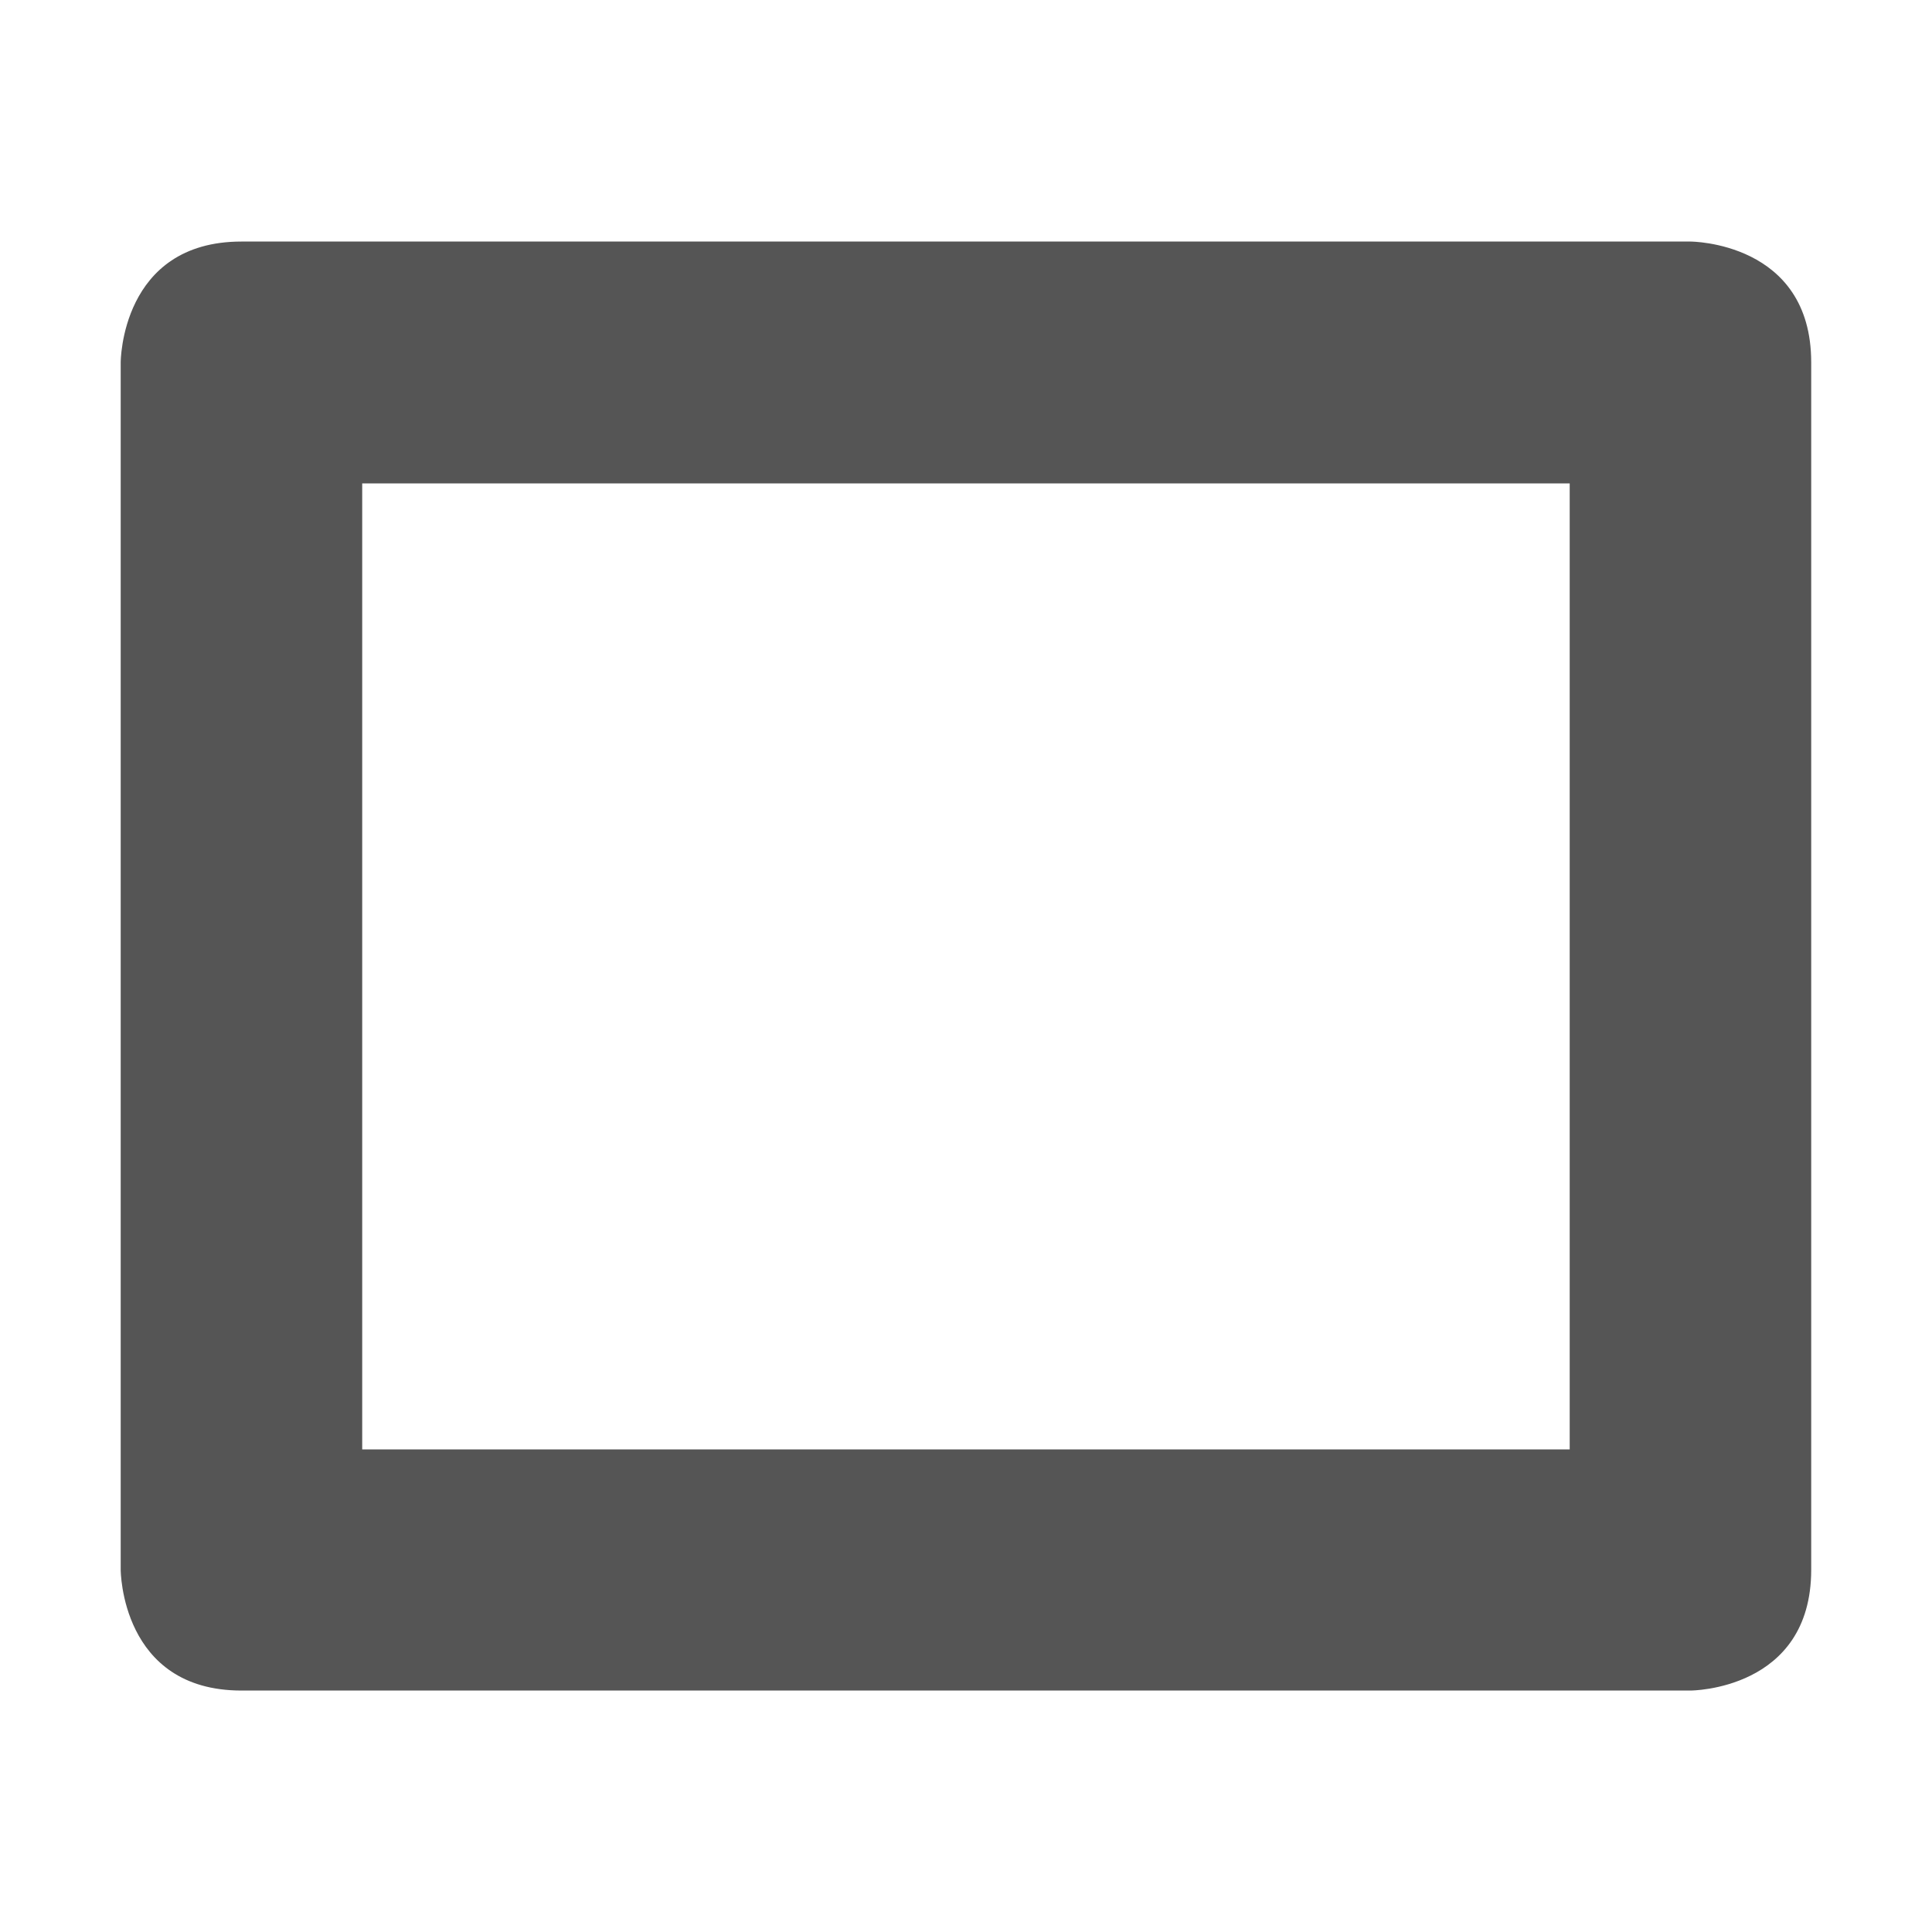
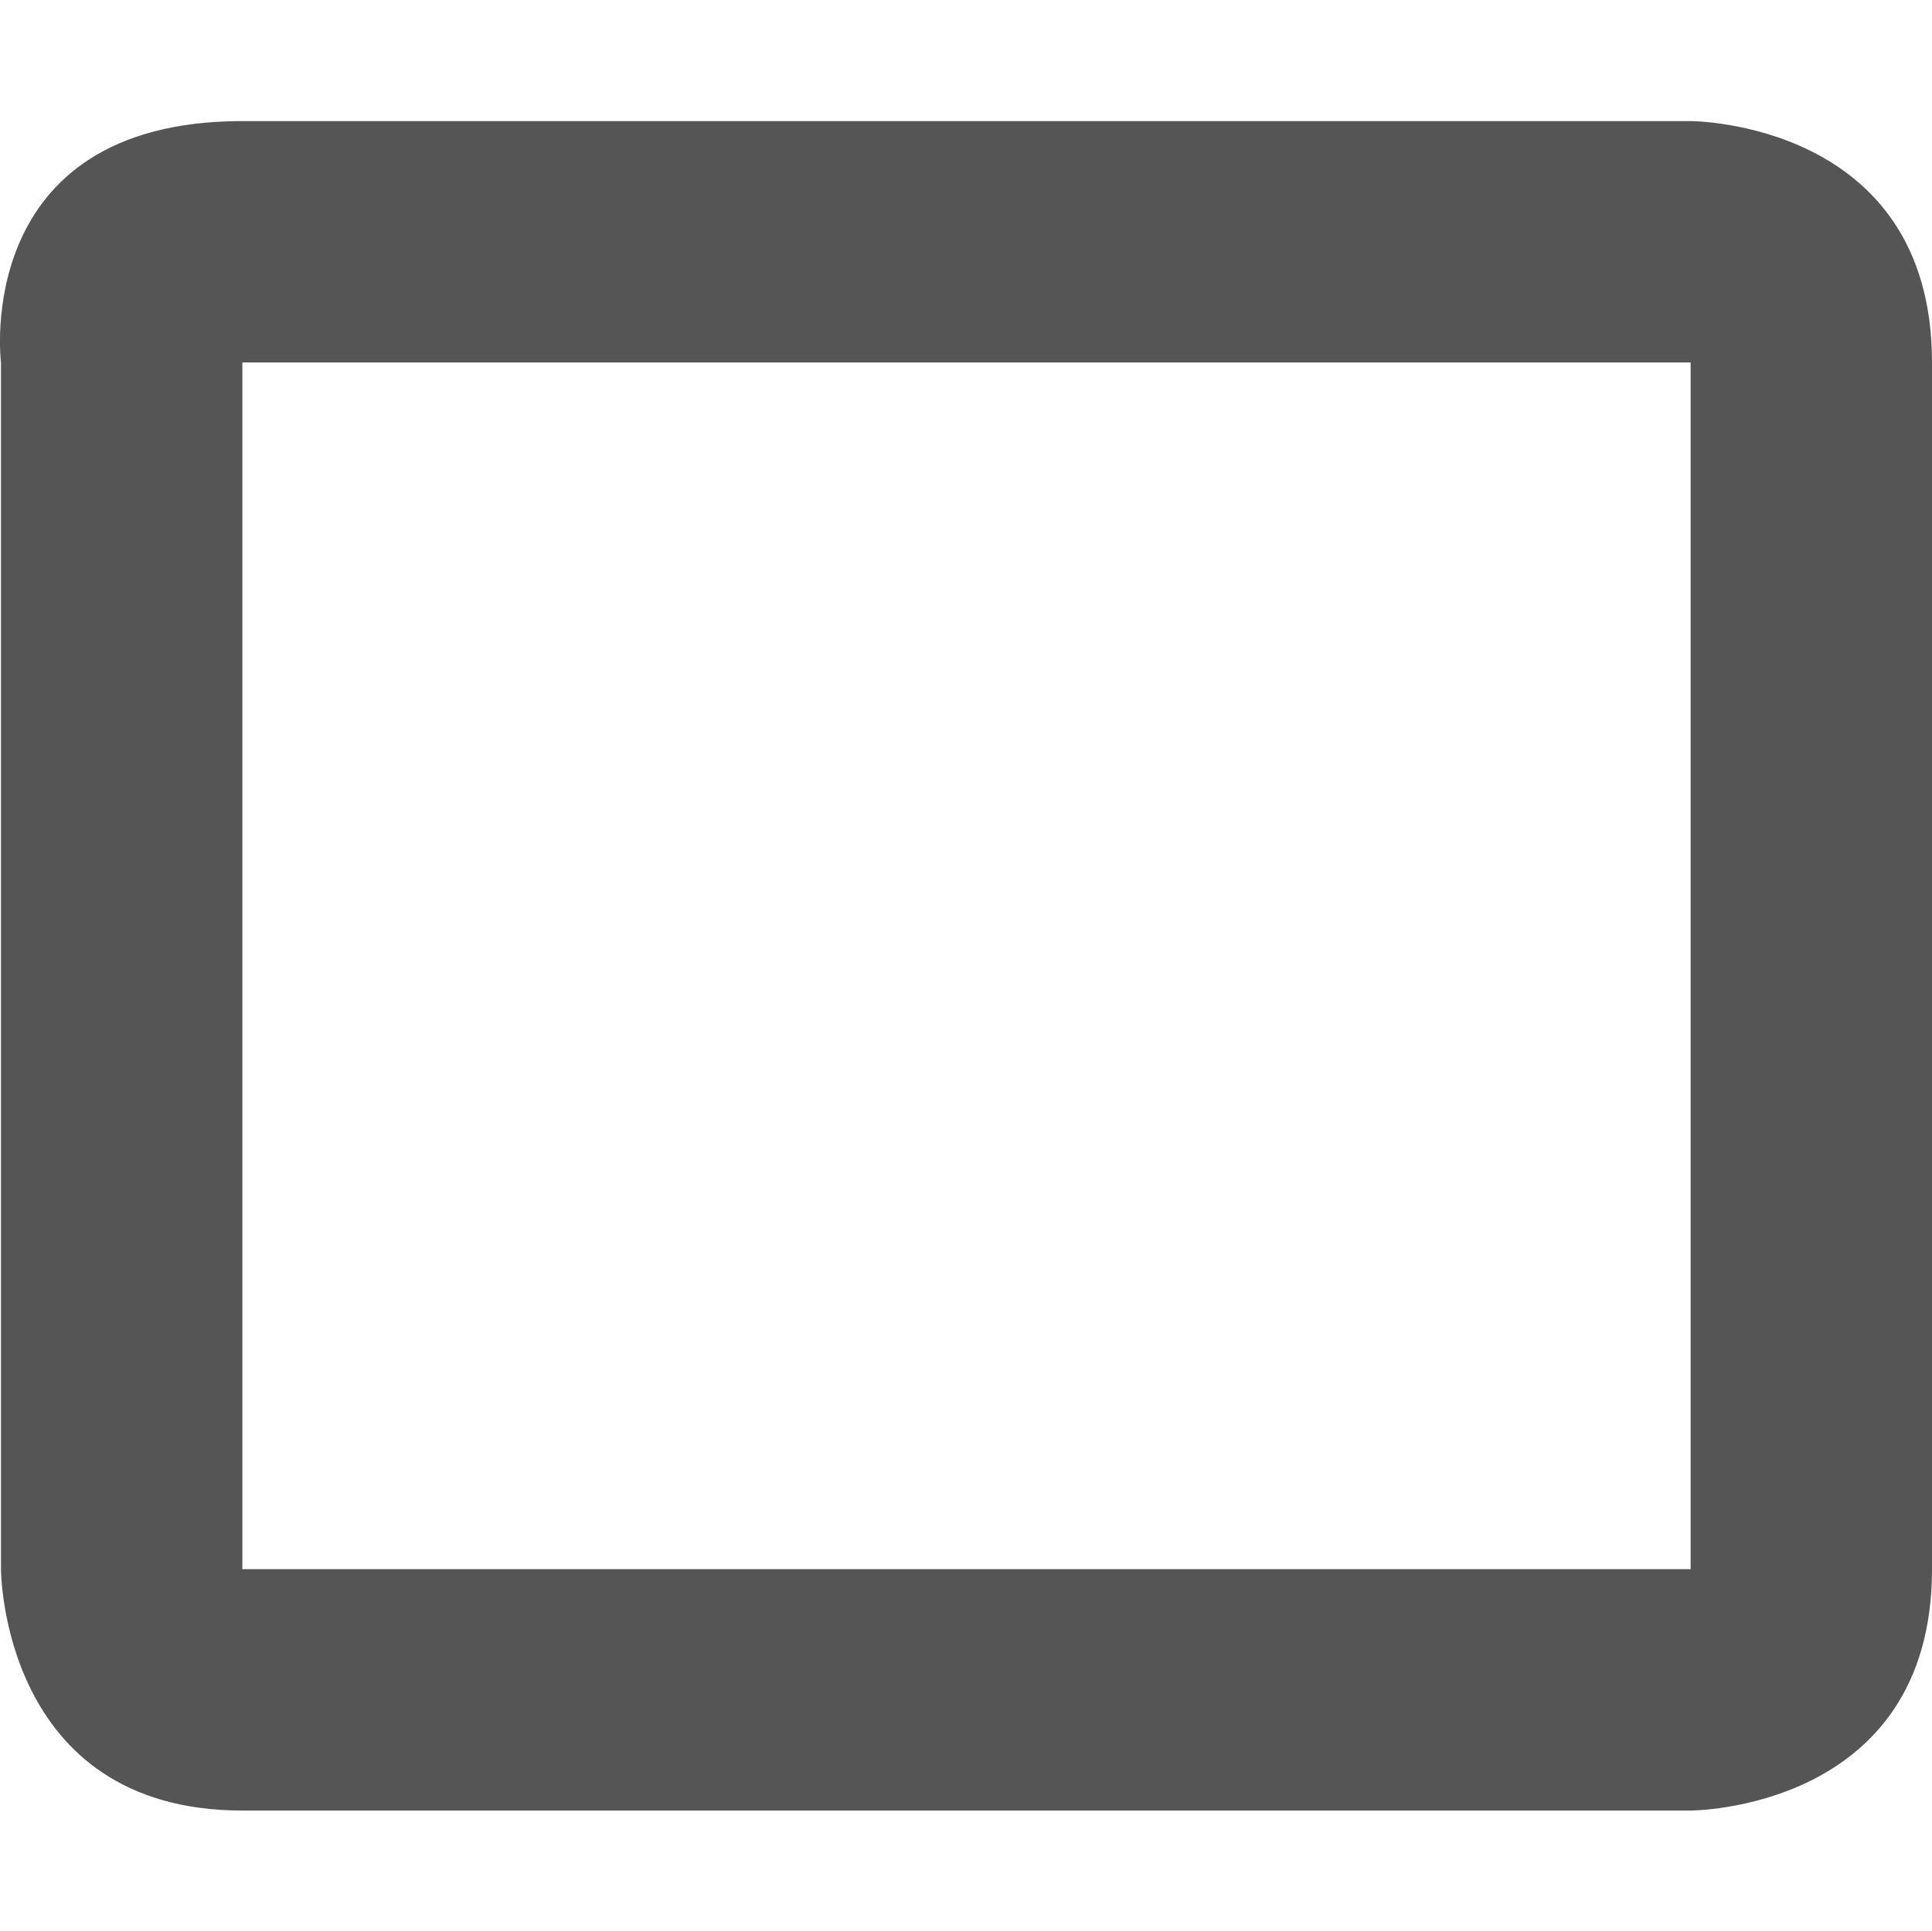
- <svg xmlns="http://www.w3.org/2000/svg" xmlns:ns1="http://www.openswatchbook.org/uri/2009/osb" height="16" id="svg7384" style="enable-background:new" version="1.1" width="16">
+ <svg xmlns="http://www.w3.org/2000/svg" xmlns:ns1="http://www.openswatchbook.org/uri/2009/osb" height="16" id="svg7384" style="enable-background:new" version="1.1" width="16.008">
  <defs id="defs7386">
    <linearGradient id="linearGradient5606" ns1:paint="solid">
      <stop id="stop5608" offset="0" style="stop-color:#000000;stop-opacity:1;" />
    </linearGradient>
-     <filter color-interpolation-filters="sRGB" id="filter7554">
+     <filter id="filter7554" style="color-interpolation-filters:sRGB">
      <feBlend id="feBlend7556" in2="BackgroundImage" mode="darken" />
    </filter>
  </defs>
-   <g id="layer9" style="display:inline" transform="translate(-484.0004,159.0034)" />
-   <g id="layer10" style="display:inline;filter:url(#filter7554)" transform="translate(-484.0004,159.0034)">
-     <path d="m 499,-156.003 c 0,-1 -1,-1 -1,-1 l -12,0 c -1,0 -1,1 -1,1 l 0,10 c 0,0 0,1 1,1 l 12,0 c 0,0 1,0 1,-1 z m -2,1.003 0,8 -10,0 0,-8 z" id="path5073" style="fill:#555555;fill-opacity:1;stroke:none" />
+   <g id="layer9" style="display:inline" transform="translate(-464.9919,159.0034)" />
+   <g id="layer10" style="display:inline;filter:url(#filter7554)" transform="translate(-464.9919,159.0034)">
+     <rect height="16" id="rect5071" style="fill:none;stroke:none" transform="matrix(0,1,-1,0,0,0)" width="16" x="-159.003" y="-481" />
+     <path d="m 481,-156 c 0,-2 -2,-2 -2,-2 l -12,4e-5 c -2.25,10e-6 -2,2 -2,2 l 0,10 c 0,0 0,2 2,2 l 12,0 c 0,0 2,0 2,-2 z m -2,0 0,10 -12,0 0,-10 z" id="path5073" style="fill:#555555;fill-opacity:1;stroke:none" />
  </g>
-   <g id="layer1" style="display:inline" transform="translate(-243.0002,-457.9966)" />
-   <g id="layer14" style="display:inline" transform="translate(-484.0004,159.0034)" />
-   <g id="layer15" style="display:inline" transform="translate(-484.0004,159.0034)" />
-   <g id="g71291" style="display:inline" transform="translate(-484.0004,159.0034)" />
-   <g id="layer2" style="display:inline" transform="translate(-243.0002,-307.9966)" />
-   <g id="g6058" style="display:inline" transform="translate(-243.0002,-307.9966)" />
-   <g id="layer12" style="display:inline" transform="translate(-484.0004,159.0034)" />
+   <g id="layer1" style="display:inline" transform="translate(-223.9917,-457.9966)" />
+   <g id="layer14" style="display:inline" transform="translate(-464.9919,159.0034)" />
+   <g id="layer15" style="display:inline" transform="translate(-464.9919,159.0034)" />
+   <g id="g71291" style="display:inline" transform="translate(-464.9919,159.0034)" />
+   <g id="layer2" style="display:inline" transform="translate(-223.9917,-307.9966)" />
+   <g id="g6058" style="display:inline" transform="translate(-223.9917,-307.9966)" />
+   <g id="layer12" style="display:inline" transform="translate(-464.9919,159.0034)" />
</svg>
